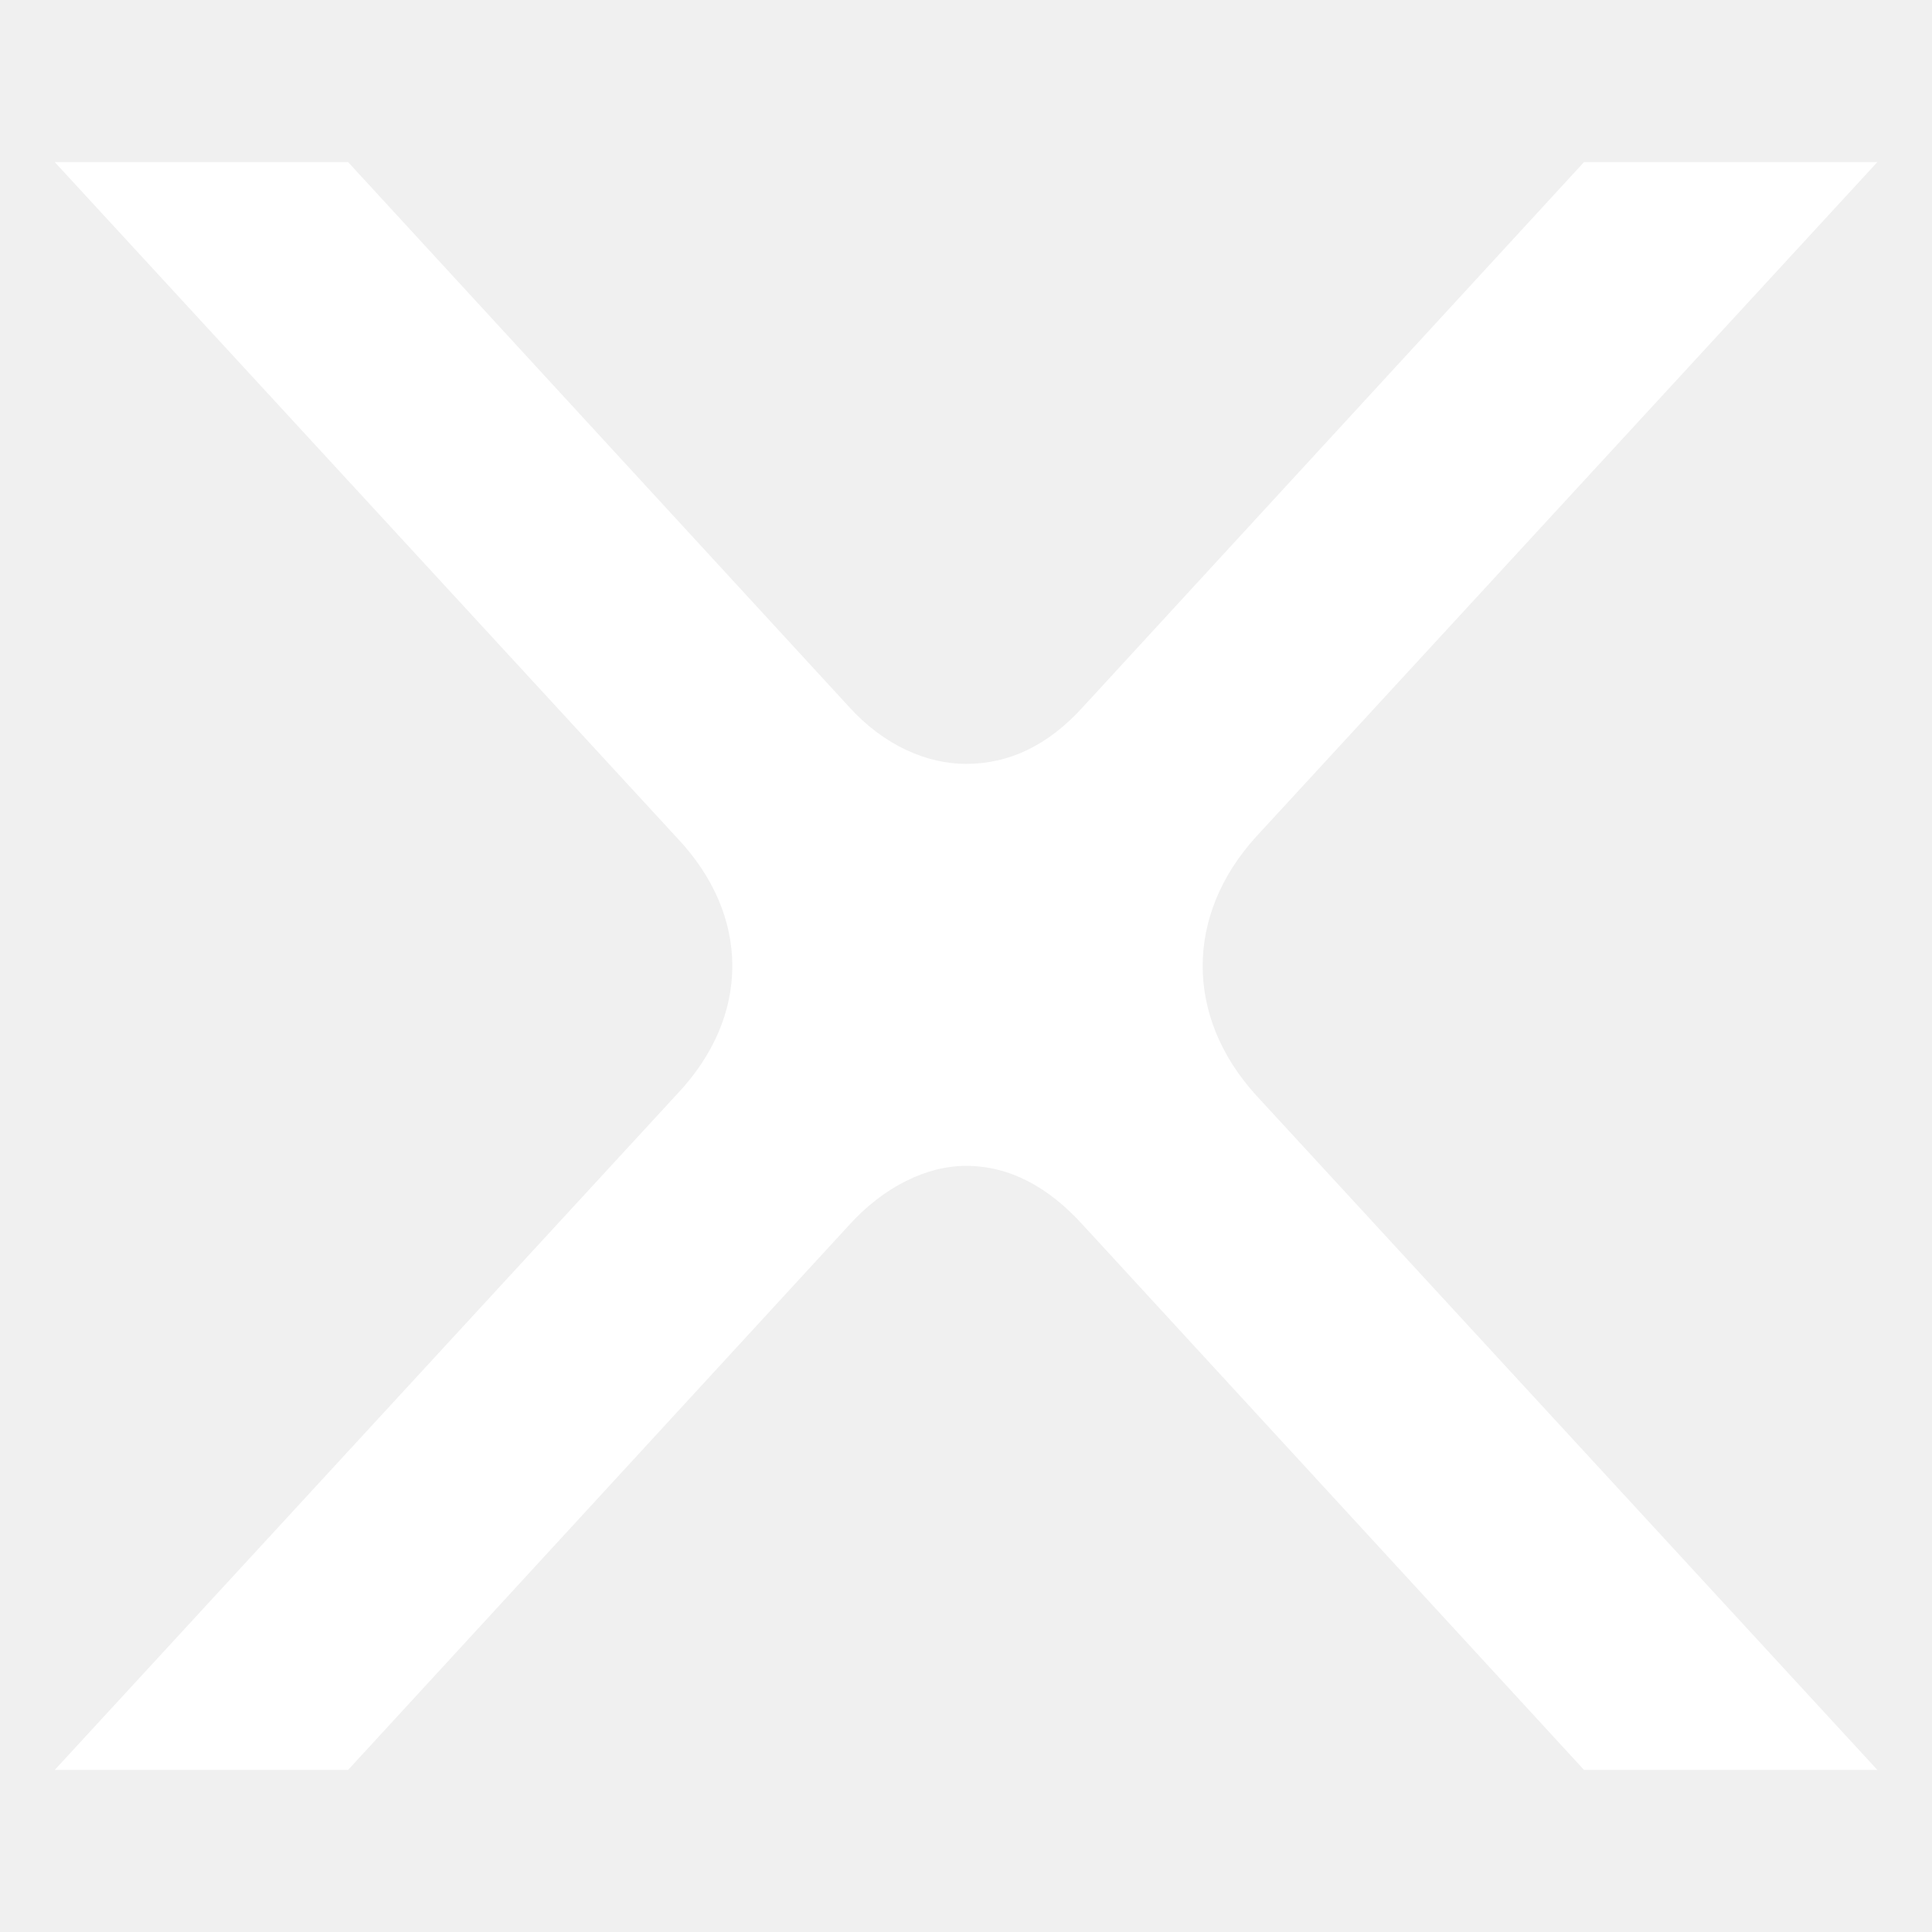
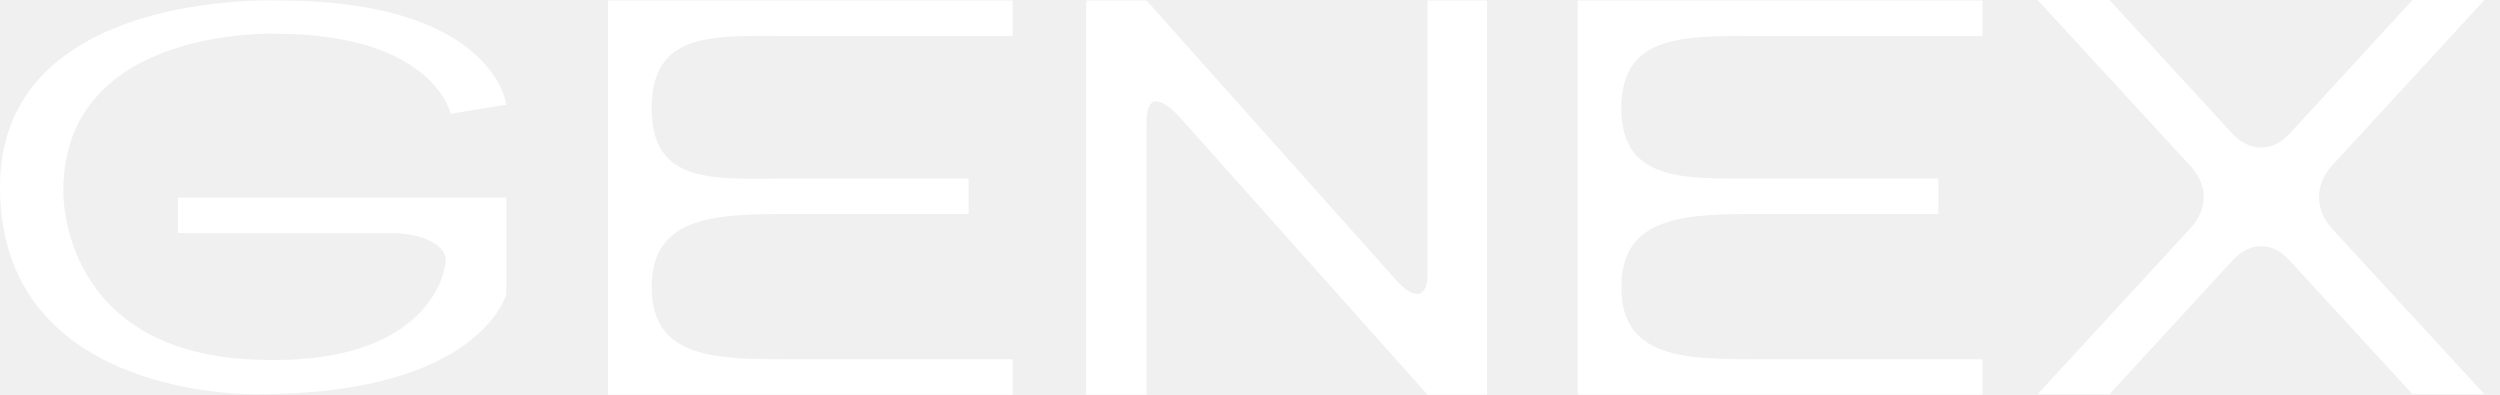
- <svg xmlns="http://www.w3.org/2000/svg" width="20" height="20" viewBox="76.918 -1.51 18 18">
+ <svg xmlns="http://www.w3.org/2000/svg" width="76" height="12" viewBox="0 0 95 15">
  <path fill="#ffffff" d="M87.012 5.072L91.676 0H94.409L88.615 6.292C87.959 7.019 87.959 7.961 88.615 8.688L94.409 14.98H91.676L87.012 9.908C86.684 9.544 86.319 9.352 85.918 9.352C85.554 9.352 85.153 9.544 84.825 9.908L80.161 14.98H77.428L83.222 8.688C83.914 7.961 83.914 7.019 83.222 6.292L77.428 0H80.161L84.825 5.072C85.153 5.436 85.554 5.607 85.918 5.607C86.319 5.607 86.684 5.436 87.012 5.072Z" />
+   <path fill="#ffffff" d="M66.915 13.652H75.333V15H59.955V0.02H75.333V1.369H66.806C64.073 1.369 61.612 1.255 61.612 4.108C61.612 6.96 64.073 6.783 66.806 6.783H73.657V8.131H66.915C64.109 8.131 61.612 8.159 61.612 10.913C61.612 13.666 64.109 13.652 66.915 13.652Z" />
+   <path fill="#ffffff" d="M54.246 10.421V0.021H56.506V15H54.246L44.808 4.429C44.444 4.044 44.152 3.851 43.934 3.851C43.715 3.851 43.569 4.108 43.569 4.6V15H41.273V0.021H43.569L53.007 10.592C53.335 10.977 53.627 11.17 53.846 11.17C54.1 11.17 54.246 10.913 54.246 10.421Z" />
+   <path fill="#ffffff" d="M30.066 13.652H38.483V15H23.105V0.021H38.483V1.369H29.956C27.223 1.369 24.763 1.132 24.763 4.108C24.763 7.083 27.223 6.783 29.956 6.783H36.807V8.131H30.066C27.26 8.131 24.763 8.164 24.763 10.913C24.763 13.662 27.26 13.652 30.066 13.652Z" />
+   <path fill="#ffffff" d="M14.831 8.858H6.76V7.51H19.241V11.17C19.241 11.17 18.271 14.979 9.803 14.979C9.803 14.979 0 15.257 0 7.104C0 -0.45 10.604 0.02 10.604 0.02C18.767 0.02 19.241 3.979 19.241 3.979L17.127 4.322C17.127 4.322 16.471 1.283 10.459 1.283C10.459 1.283 2.405 0.983 2.405 7.254C2.405 7.254 2.223 13.502 9.912 13.673C15.961 13.866 16.836 10.656 16.909 10.1C17.127 9.393 16.18 8.858 14.831 8.858Z" />
</svg>
